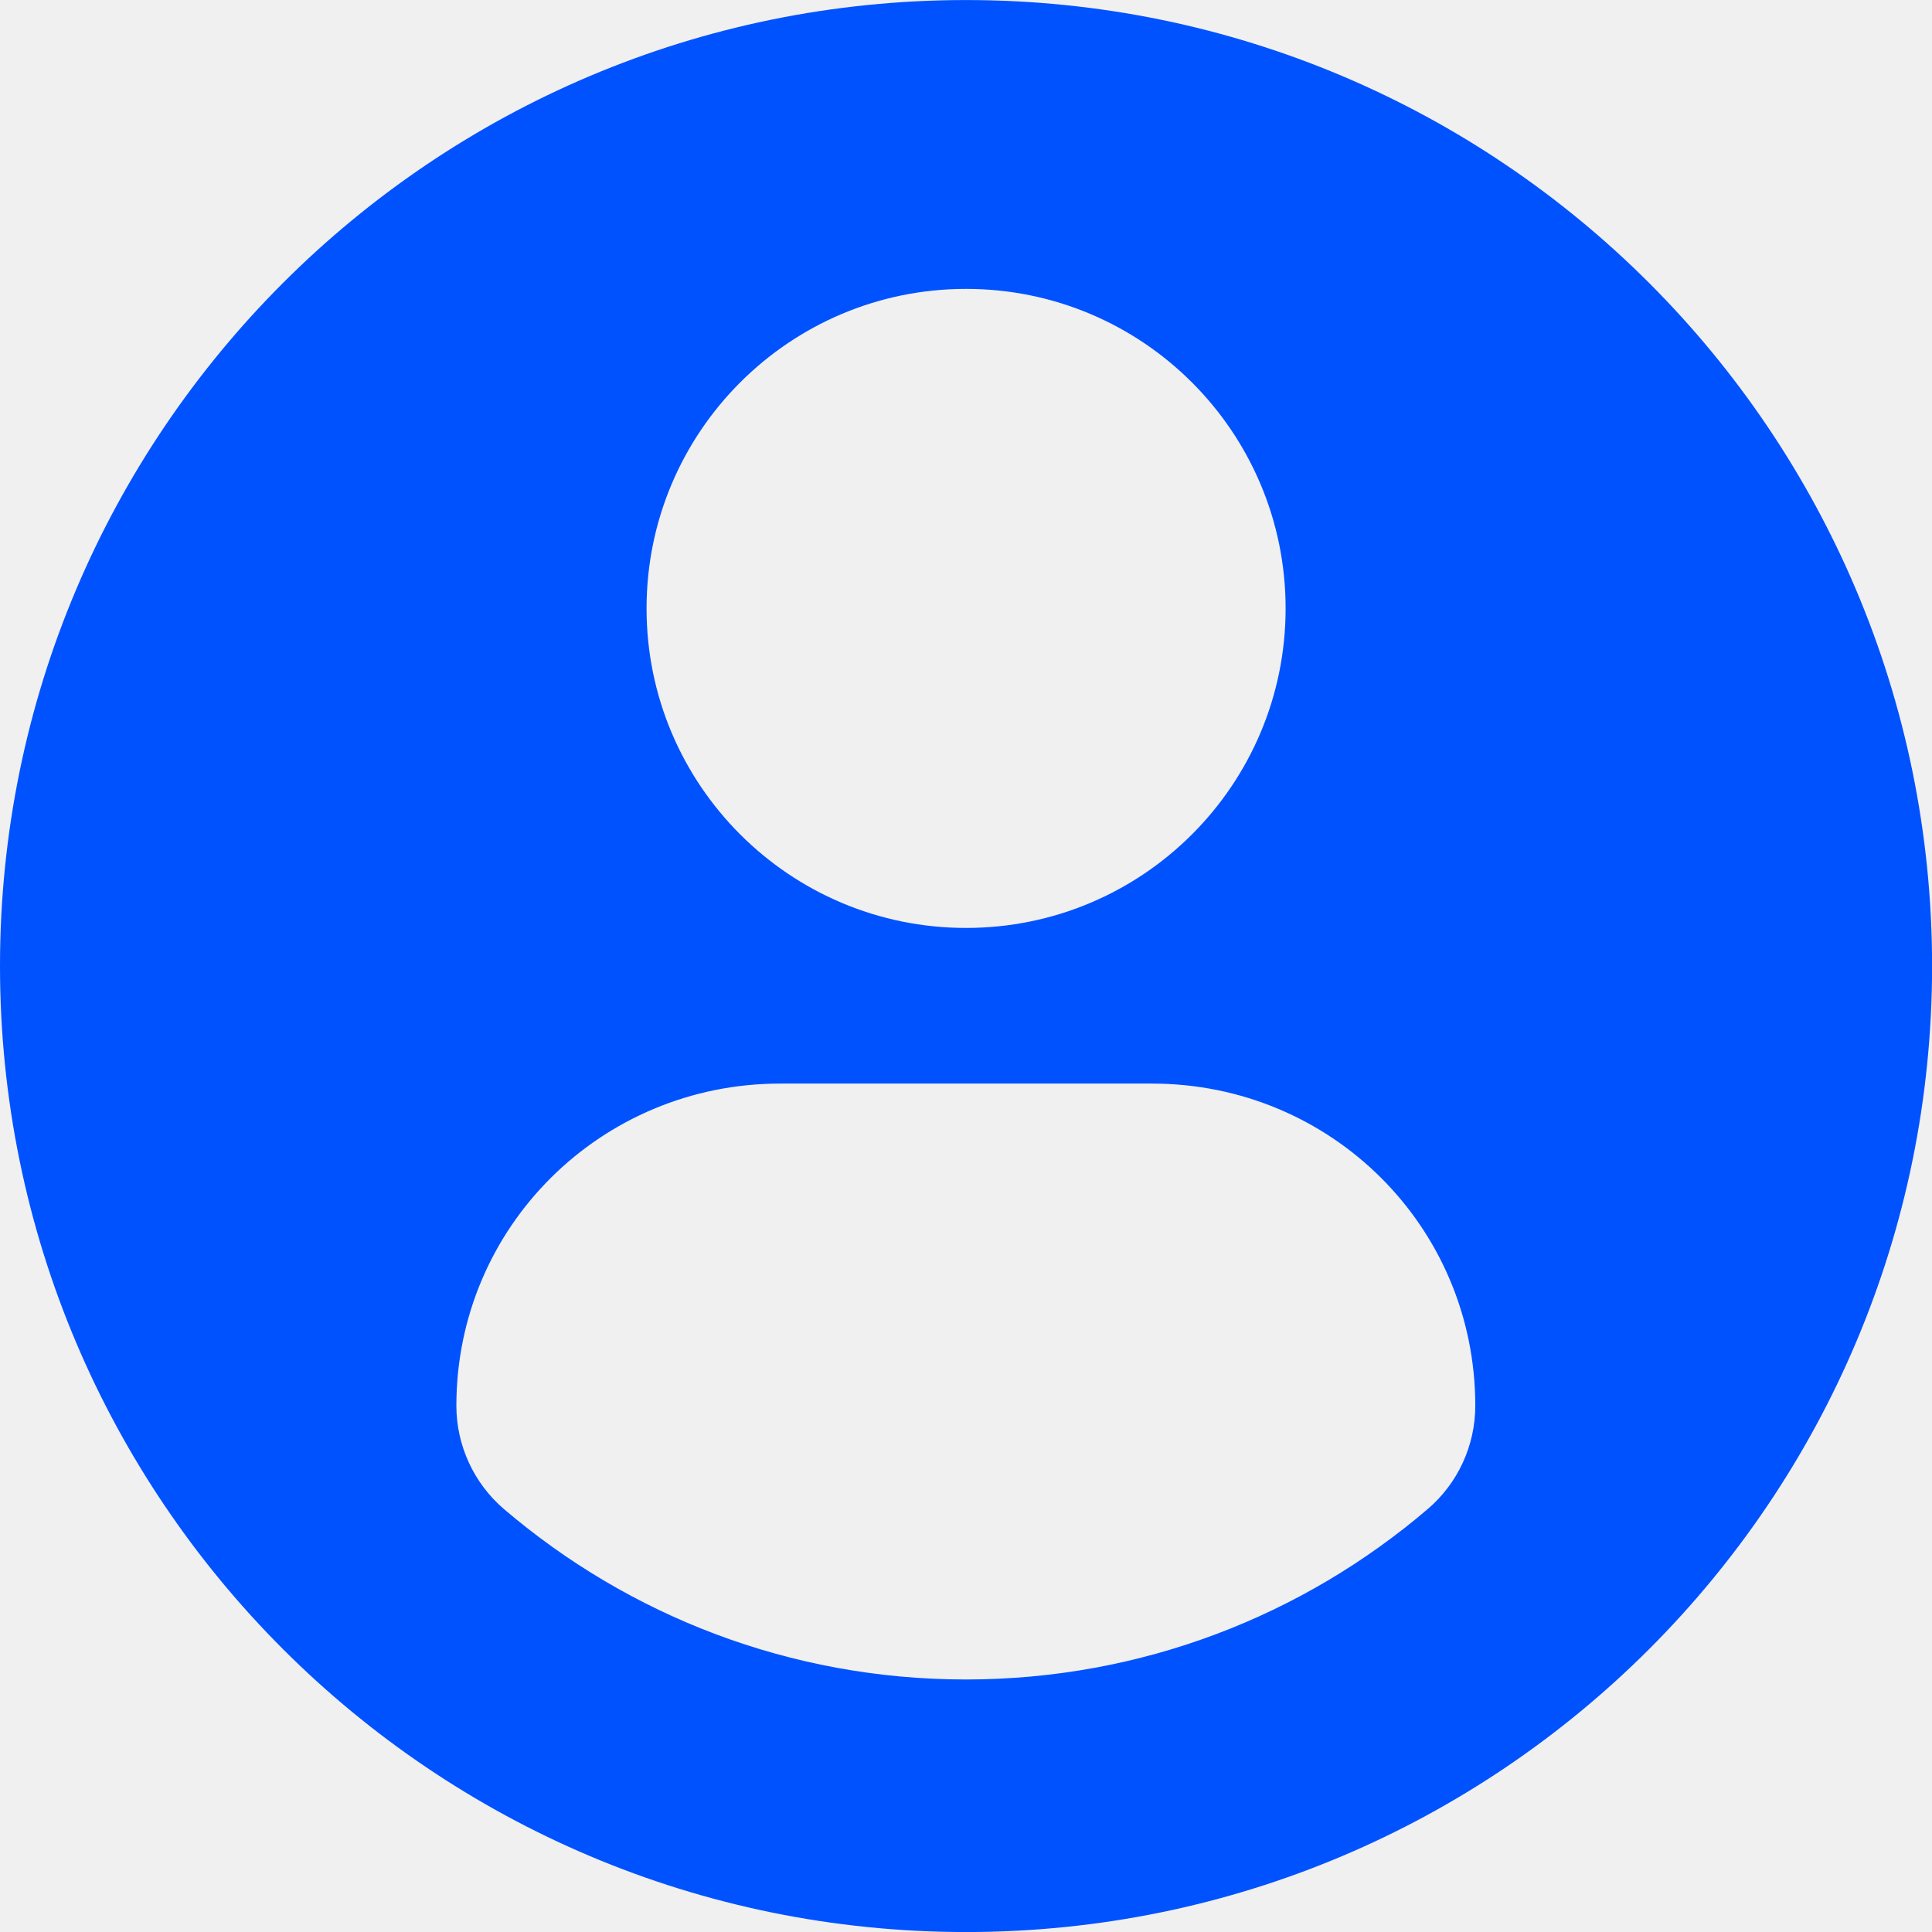
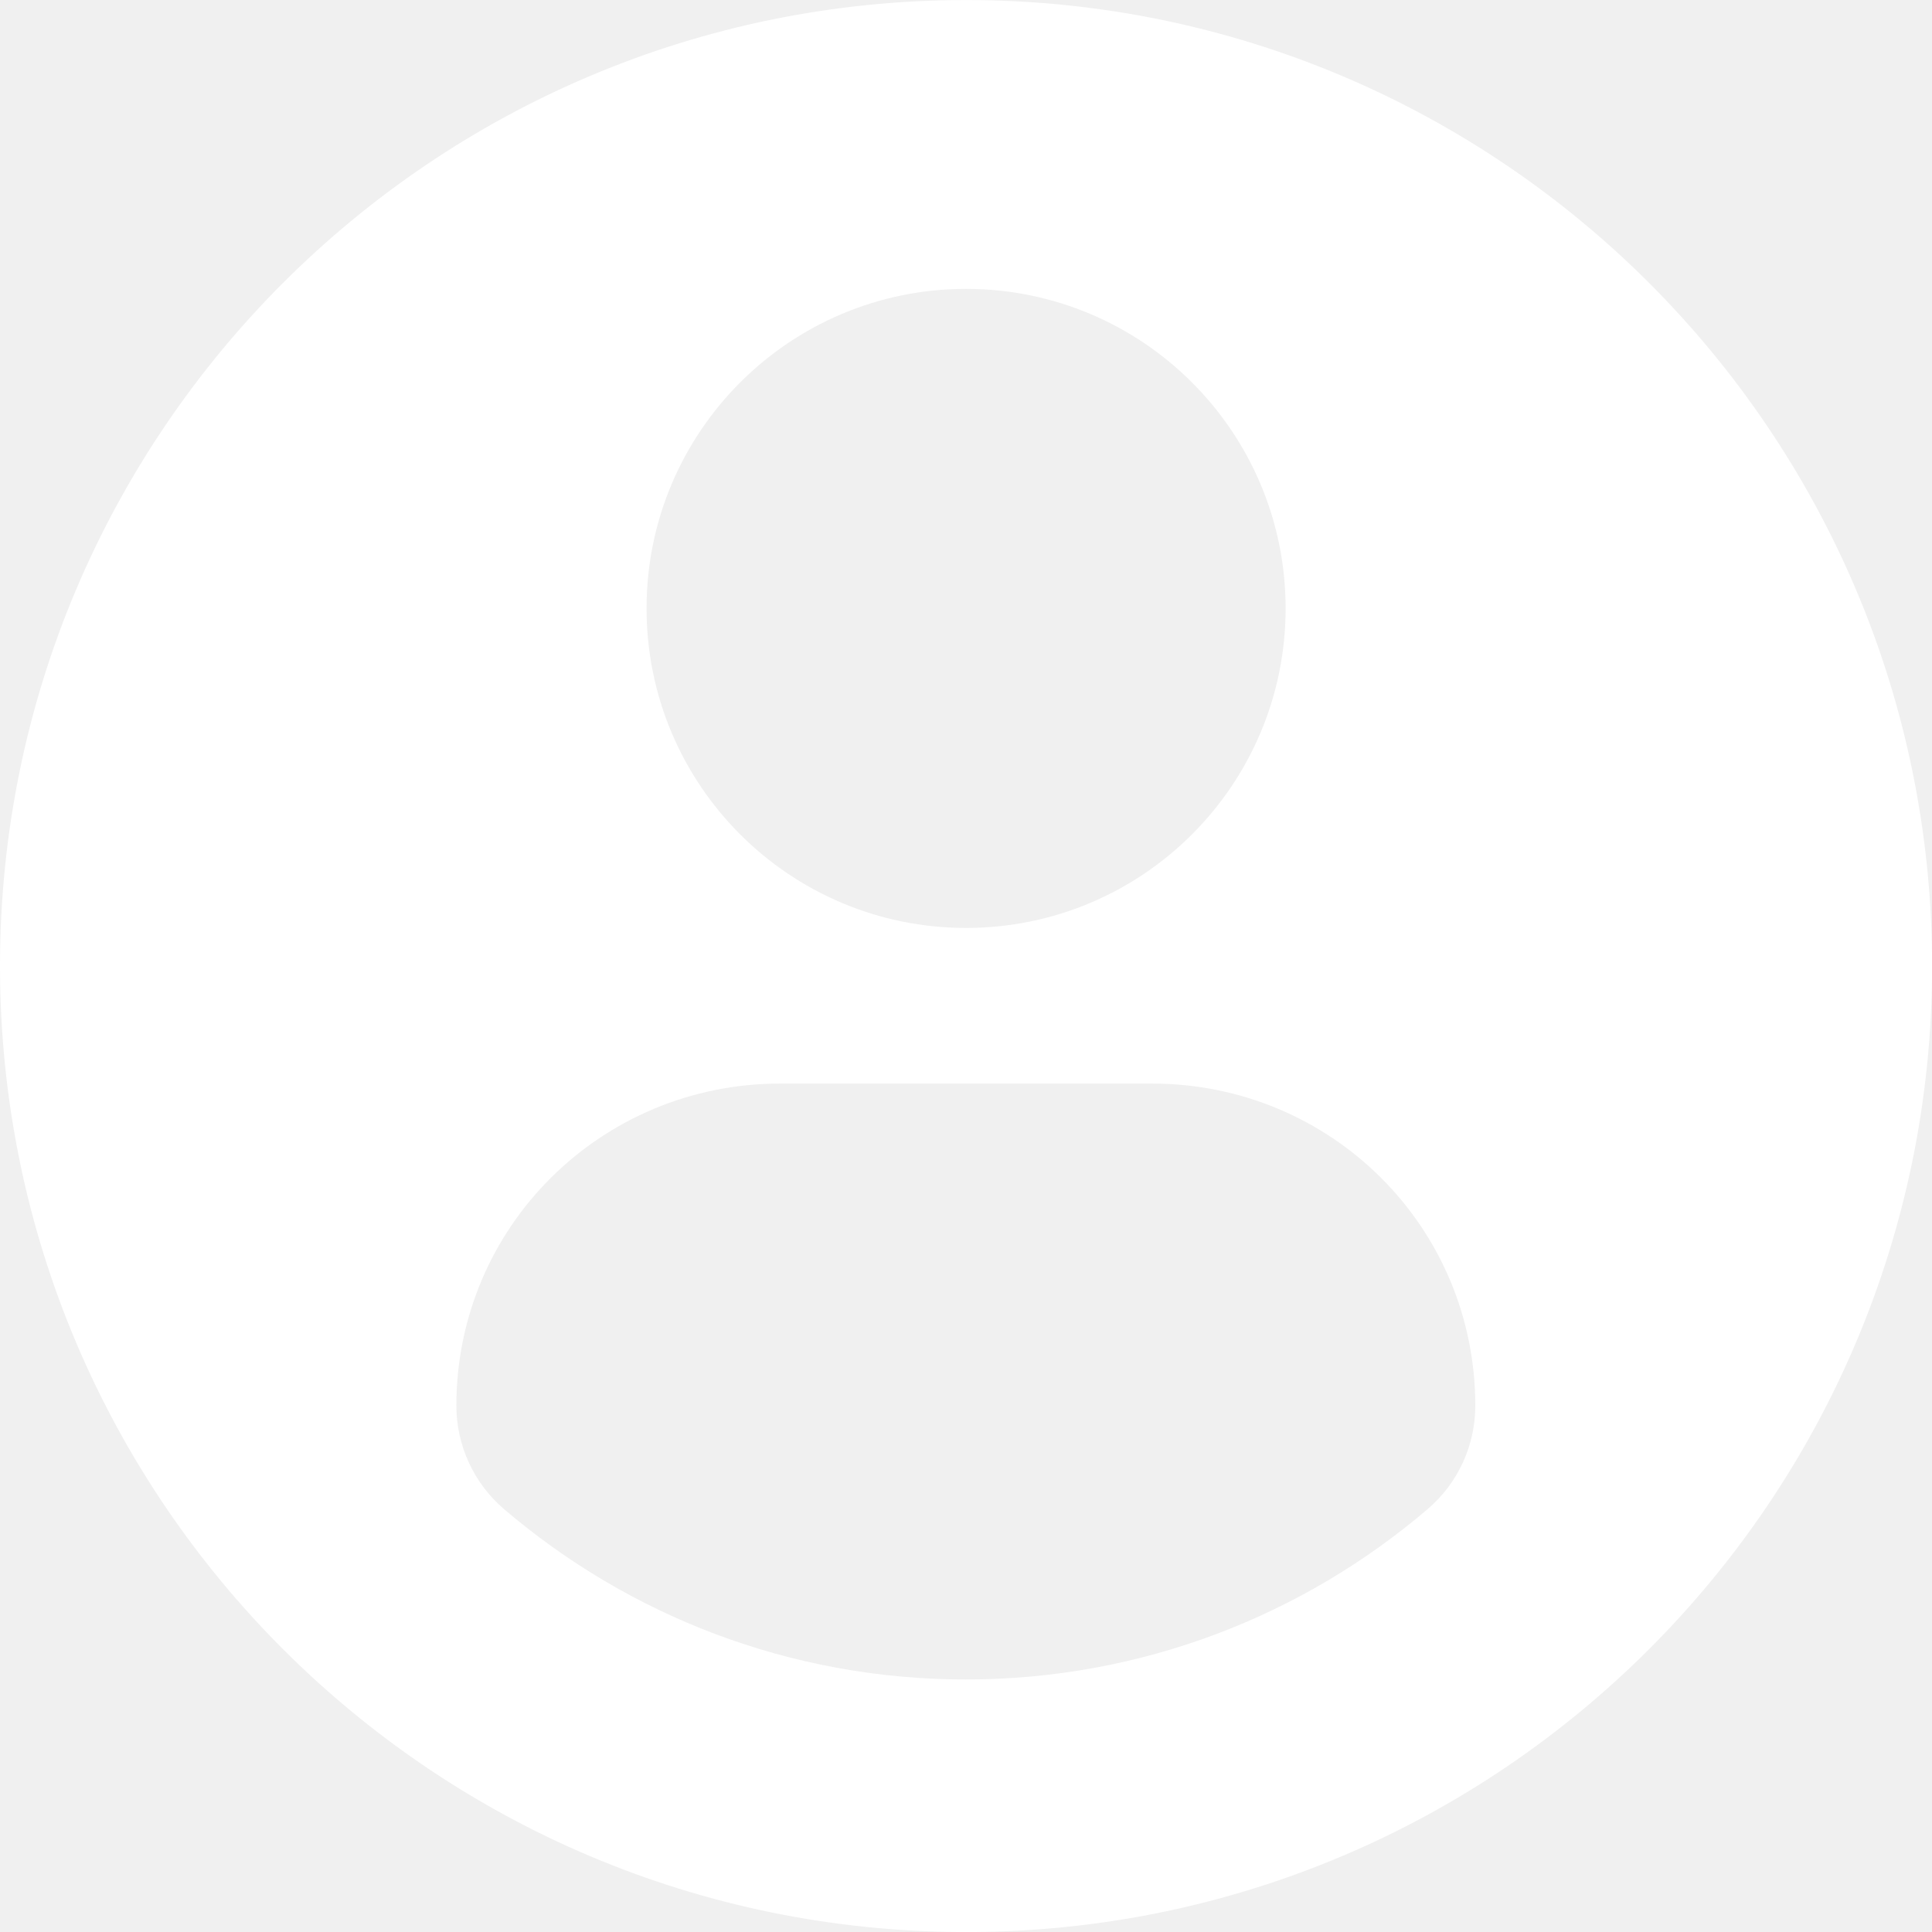
- <svg xmlns="http://www.w3.org/2000/svg" fill="#0052ff" version="1.1" id="Capa_1" width="64px" height="64px" viewBox="0 0 45.53 45.53" xml:space="preserve" stroke="#0052ff" stroke-width="0">
+ <svg xmlns="http://www.w3.org/2000/svg" fill="#ffffff" version="1.1" id="Capa_1" width="64px" height="64px" viewBox="0 0 45.53 45.53" xml:space="preserve" stroke="#0052ff" stroke-width="0">
  <g id="SVGRepo_bgCarrier" stroke-width="0" />
  <g id="SVGRepo_tracerCarrier" stroke-linecap="round" stroke-linejoin="round" />
  <g id="SVGRepo_iconCarrier">
    <g>
      <path d="M22.766,0.001C10.194,0.001,0,10.193,0,22.766s10.193,22.765,22.766,22.765c12.574,0,22.766-10.192,22.766-22.765 S35.34,0.001,22.766,0.001z M22.766,6.808c4.16,0,7.531,3.372,7.531,7.53c0,4.159-3.371,7.53-7.531,7.53 c-4.158,0-7.529-3.371-7.529-7.53C15.237,10.18,18.608,6.808,22.766,6.808z M22.761,39.579c-4.149,0-7.949-1.511-10.88-4.012 c-0.714-0.609-1.126-1.502-1.126-2.439c0-4.217,3.413-7.592,7.631-7.592h8.762c4.219,0,7.619,3.375,7.619,7.592 c0,0.938-0.41,1.829-1.125,2.438C30.712,38.068,26.911,39.579,22.761,39.579z" />
    </g>
  </g>
</svg>
